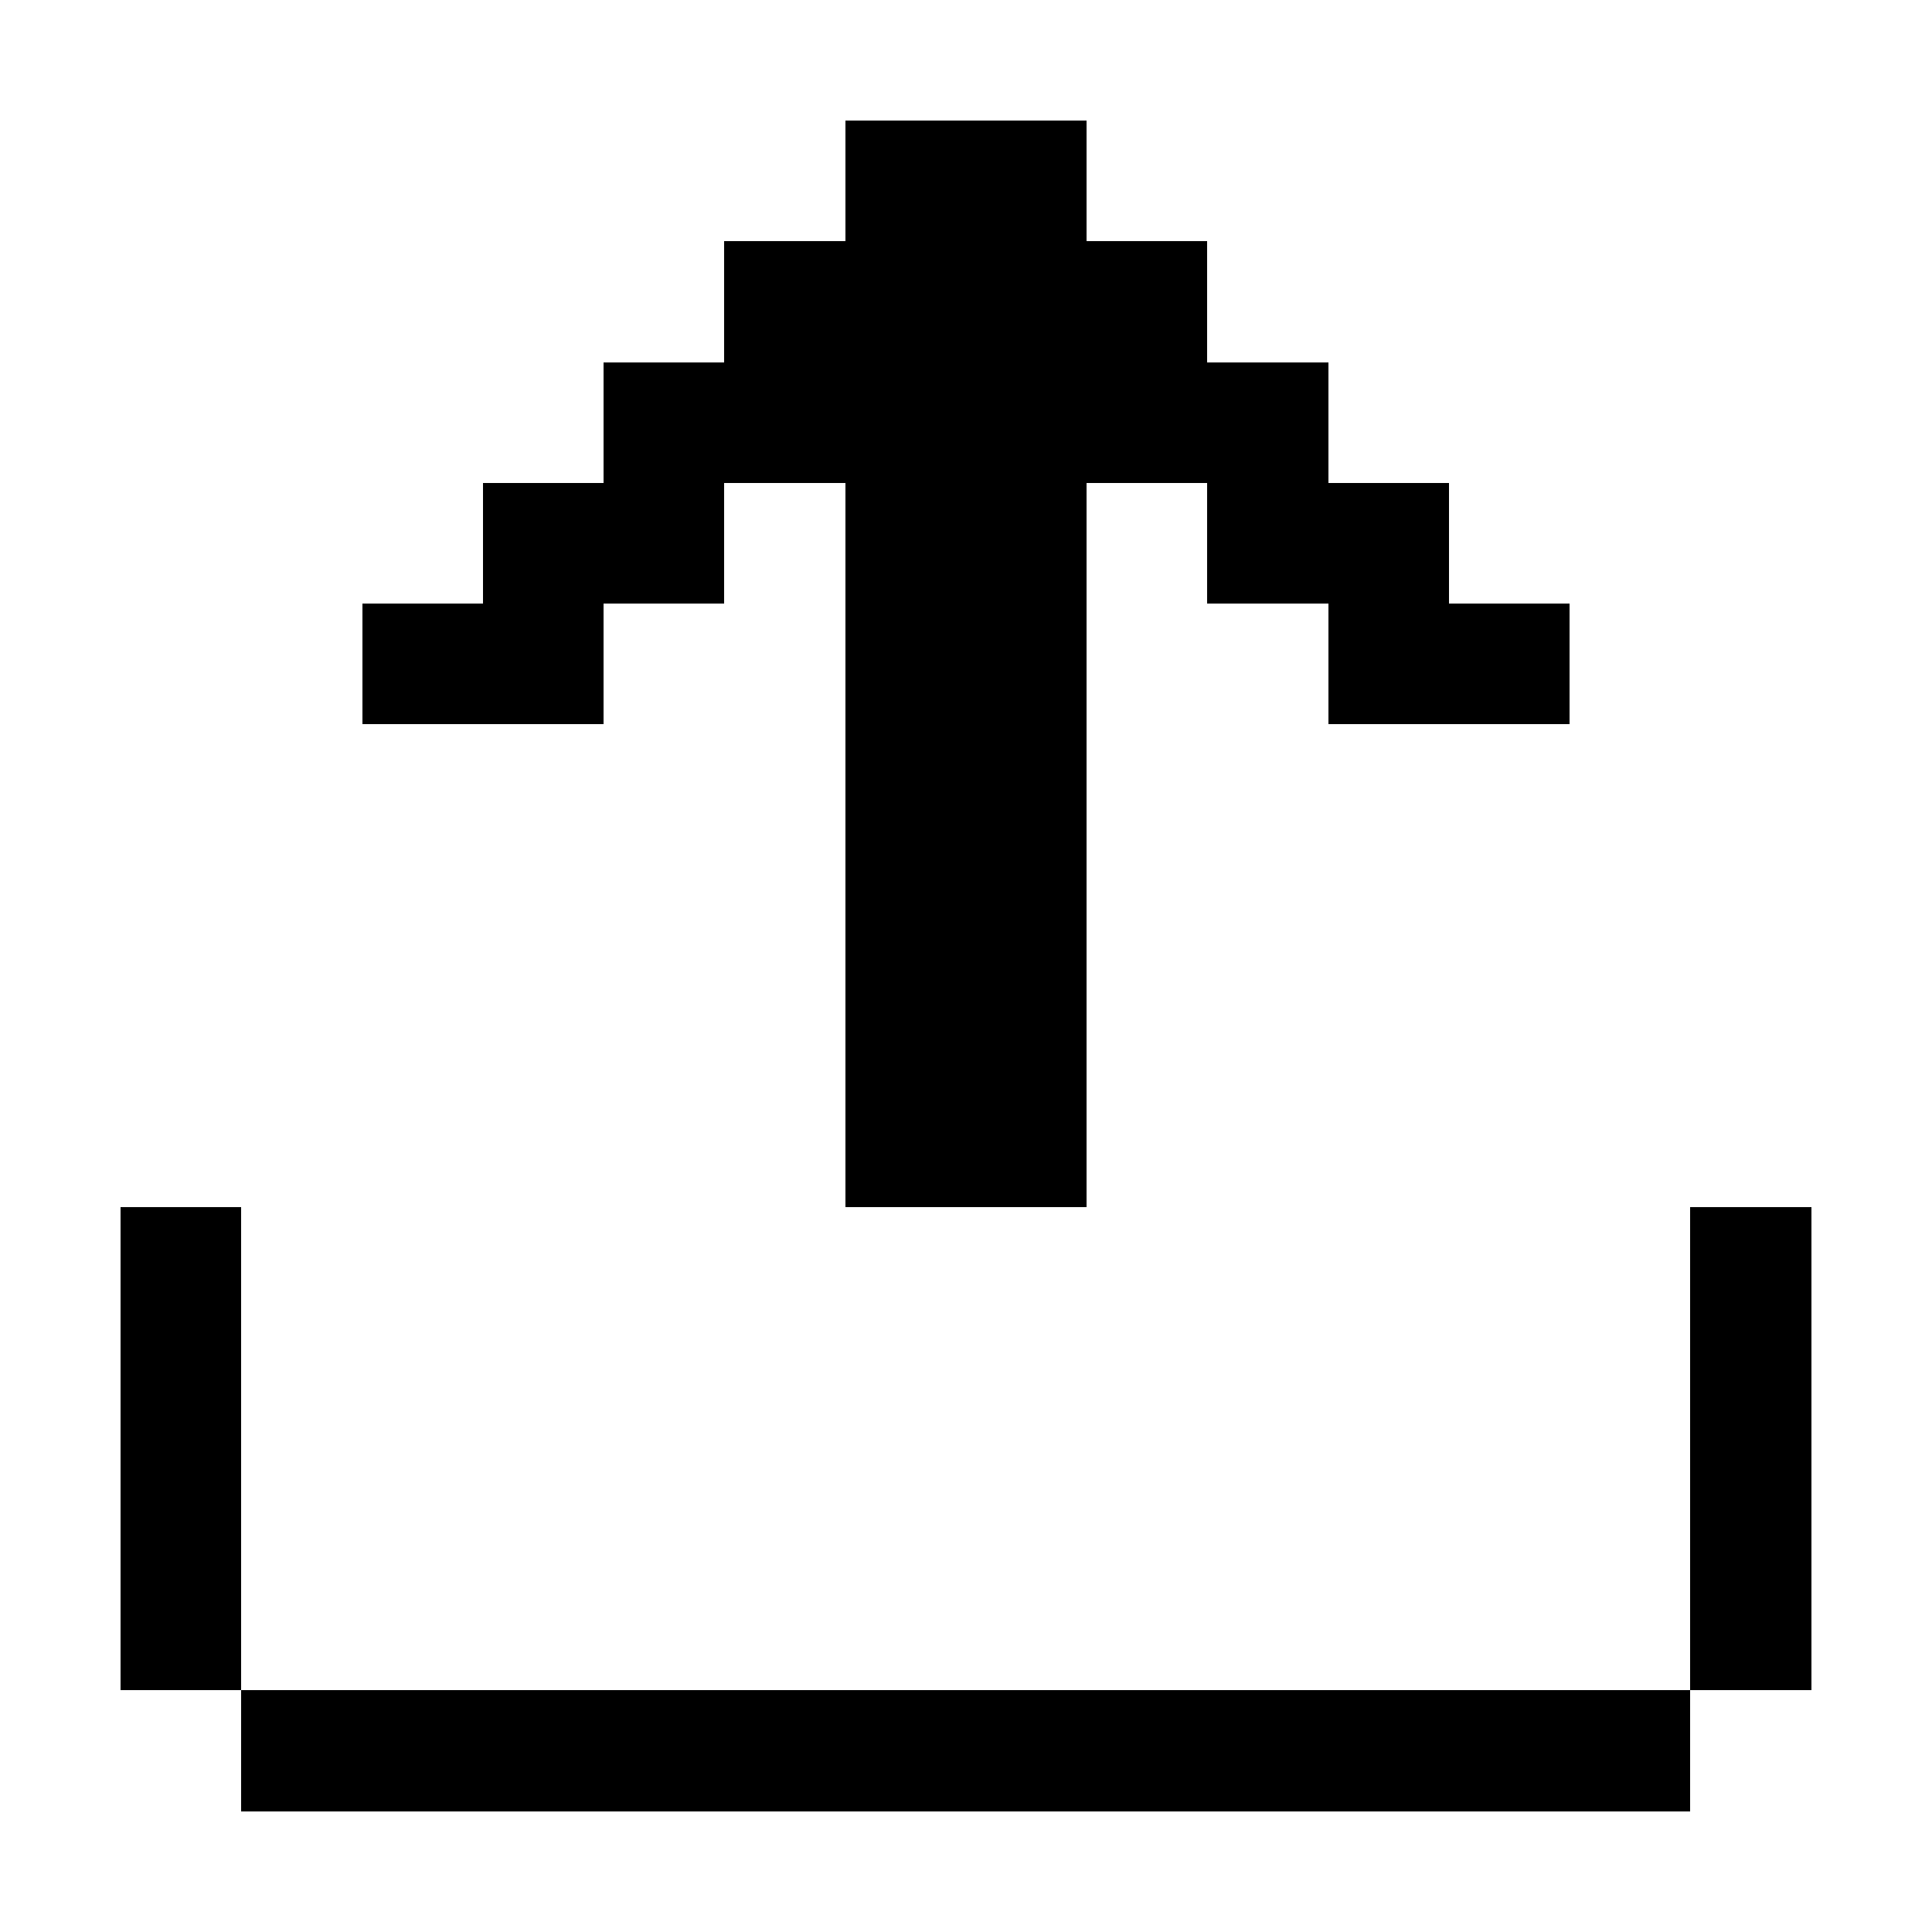
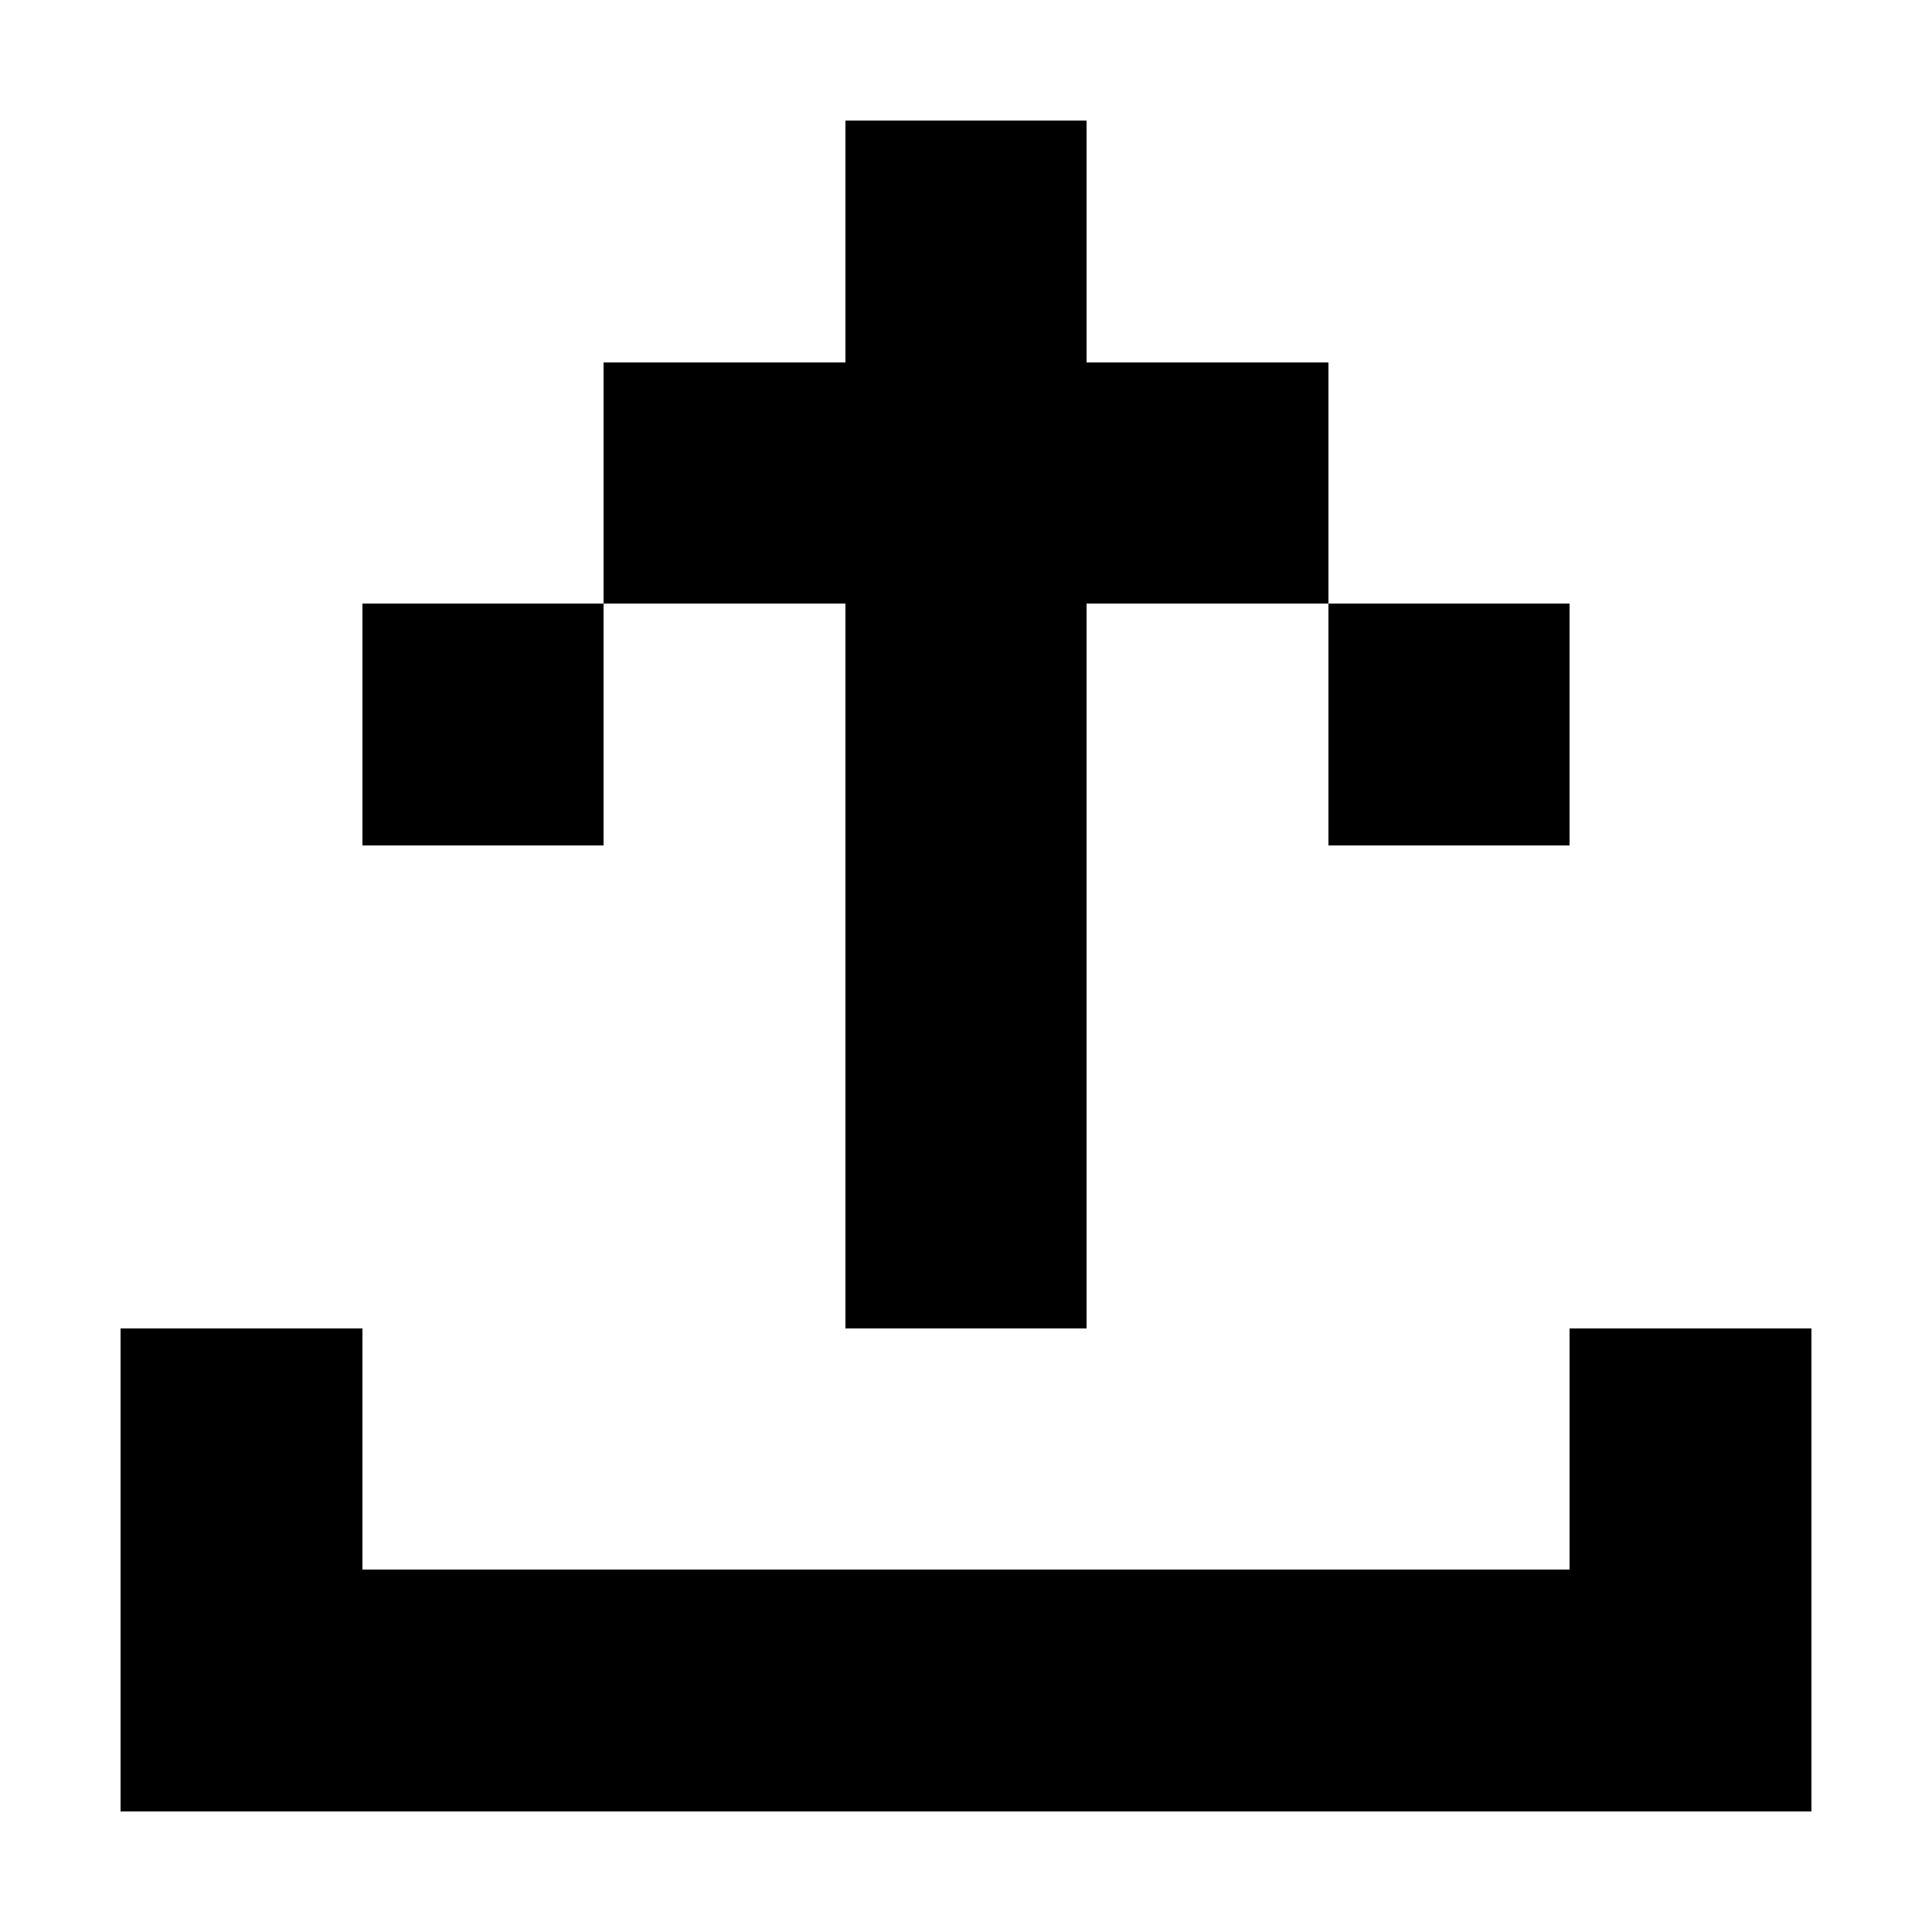
<svg xmlns="http://www.w3.org/2000/svg" width="16" height="16" viewBox="0 0 16 16" fill="currentColor" shape-rendering="crispEdges">
-   <path d="M7 1h2v1h-2zM6 2h4v1h-4zM5 3h6v1h-6zM4 4h2v1h-2zM7 4h2v6h-2zM10 4h2v1h-2zM3 5h2v1h-2zM11 5h2v1h-2zM1 10h1v4h-1zM14 10h1v4h-1zM2 14h12v1h-12z" />
+   <path d="M7 1h2v2h-2zM5 3h6v2h-6zM3 5h2v2h-2zM7 5h2v2h-2zM11 5h2v2h-2zM7 7h2v2h-2zM7 9h2v2h-2zM1 11h2v2h-2zM13 11h2v2h-2zM1 13h14v2h-14z" />
</svg>
